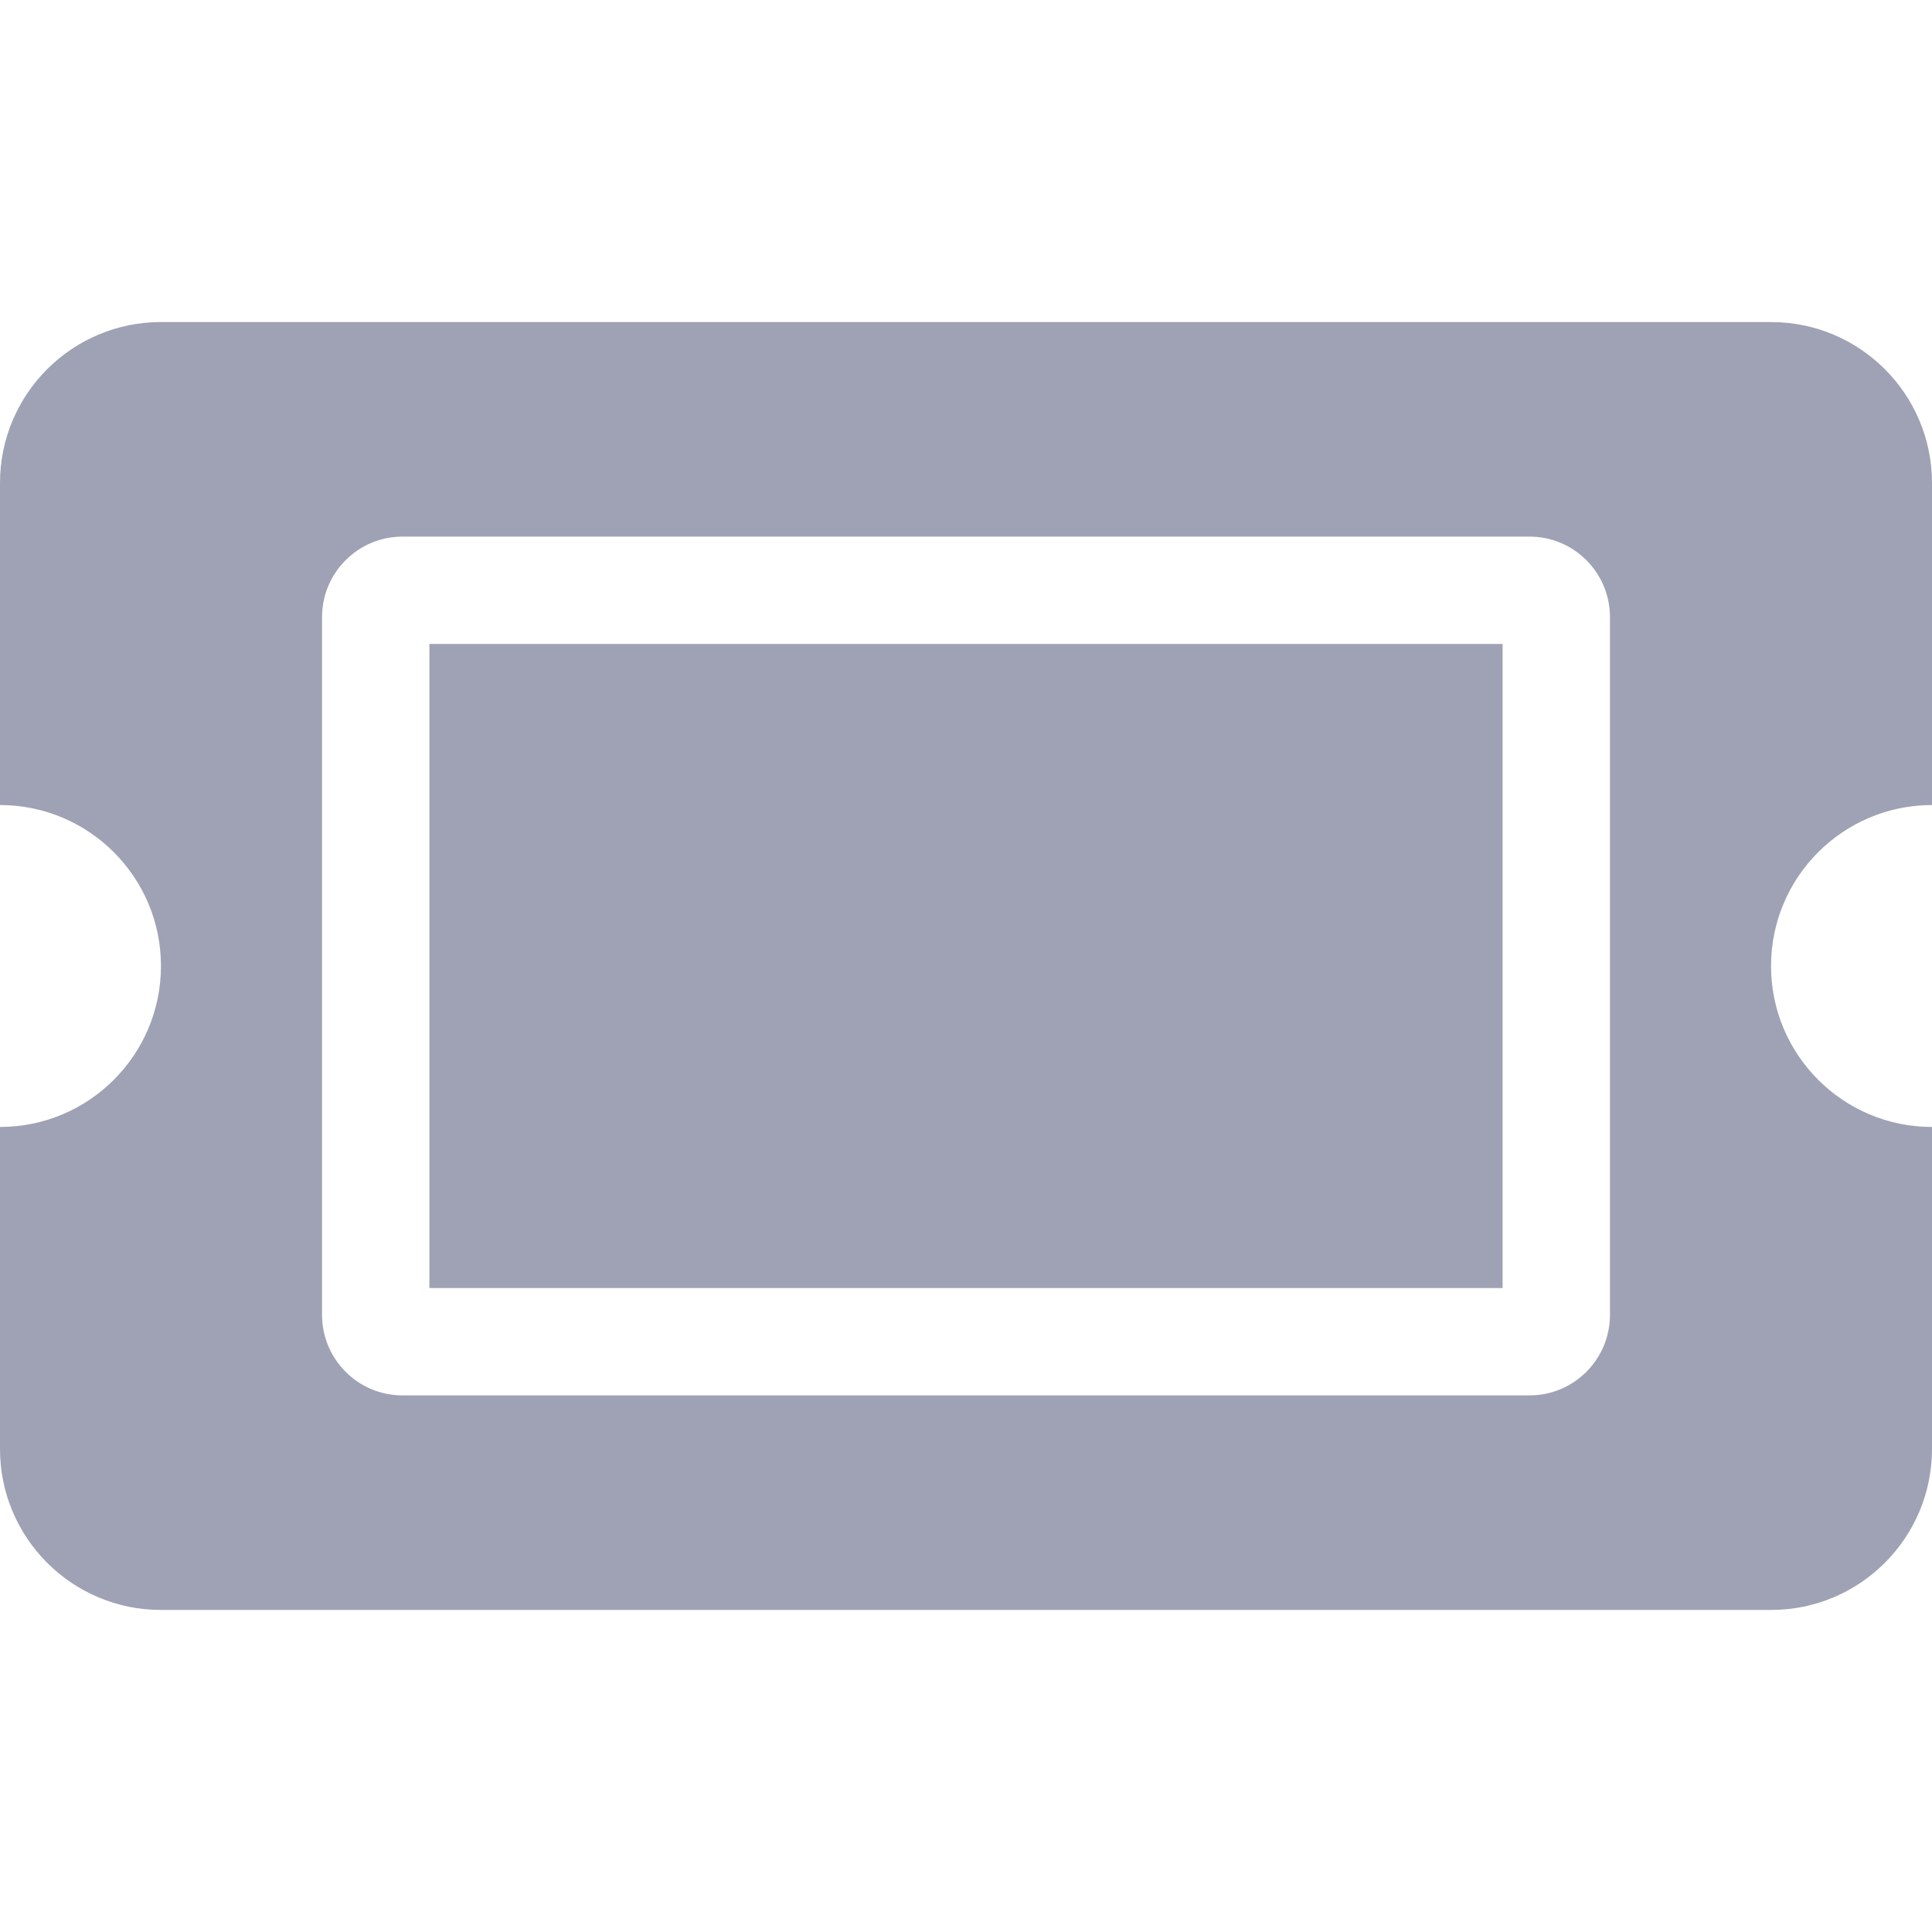
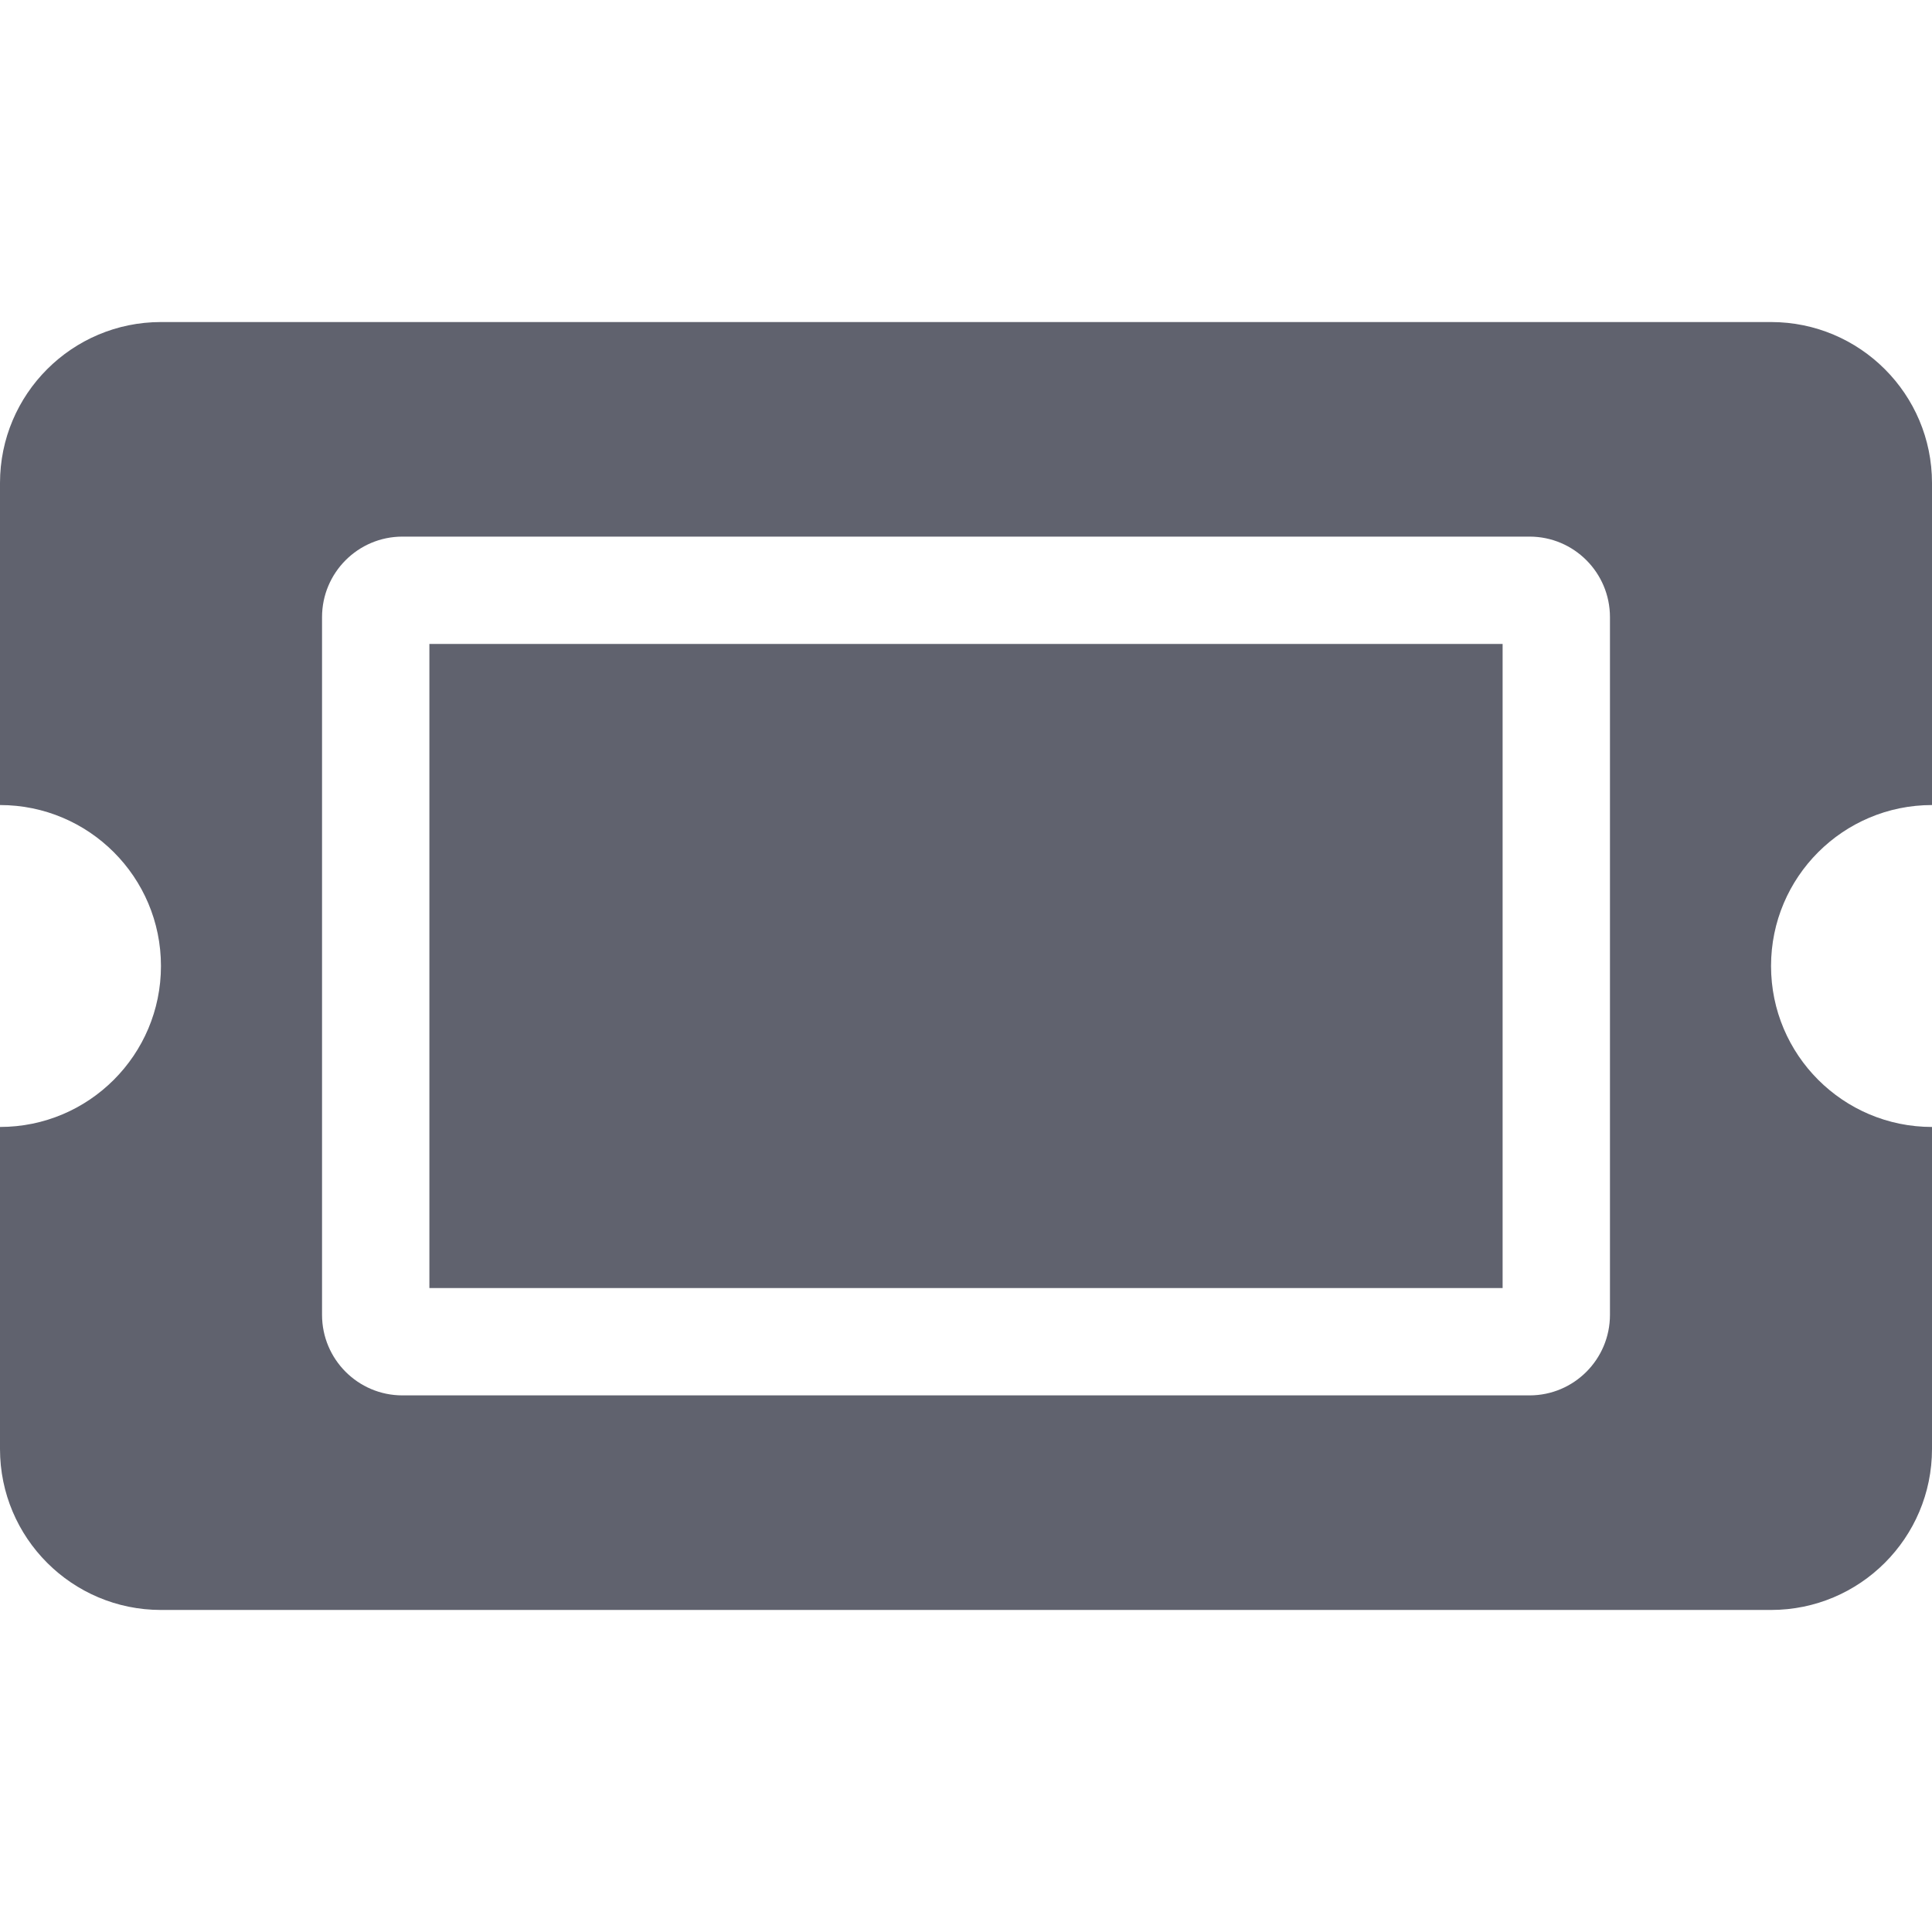
<svg xmlns="http://www.w3.org/2000/svg" width="16" height="16" viewBox="0 0 16 16" fill="none">
  <g id="icon / sidebar / active / 2. tickets">
-     <path id="Vector" d="M3.556 5.333H12.444V10.667H3.556V5.333ZM14.667 8C14.667 8.736 15.264 9.333 16 9.333V12C16 12.736 15.403 13.333 14.667 13.333H1.333C0.597 13.333 0 12.736 0 12V9.333C0.736 9.333 1.333 8.736 1.333 8C1.333 7.264 0.736 6.667 0 6.667V4C0 3.264 0.597 2.667 1.333 2.667H14.667C15.403 2.667 16 3.264 16 4V6.667C15.264 6.667 14.667 7.264 14.667 8ZM13.333 5.111C13.333 4.743 13.035 4.444 12.667 4.444H3.333C2.965 4.444 2.667 4.743 2.667 5.111V10.889C2.667 11.257 2.965 11.556 3.333 11.556H12.667C13.035 11.556 13.333 11.257 13.333 10.889V5.111Z" fill="#9FA2B4" />
+     <path id="Vector" d="M3.556 5.333H12.444V10.667H3.556V5.333ZM14.667 8C14.667 8.736 15.264 9.333 16 9.333V12C16 12.736 15.403 13.333 14.667 13.333H1.333C0.597 13.333 0 12.736 0 12V9.333C0.736 9.333 1.333 8.736 1.333 8C1.333 7.264 0.736 6.667 0 6.667V4C0 3.264 0.597 2.667 1.333 2.667H14.667C15.403 2.667 16 3.264 16 4V6.667C15.264 6.667 14.667 7.264 14.667 8ZM13.333 5.111C13.333 4.743 13.035 4.444 12.667 4.444H3.333C2.965 4.444 2.667 4.743 2.667 5.111V10.889C2.667 11.257 2.965 11.556 3.333 11.556H12.667C13.035 11.556 13.333 11.257 13.333 10.889V5.111Z" fill="#60626E" />
  </g>
</svg>
